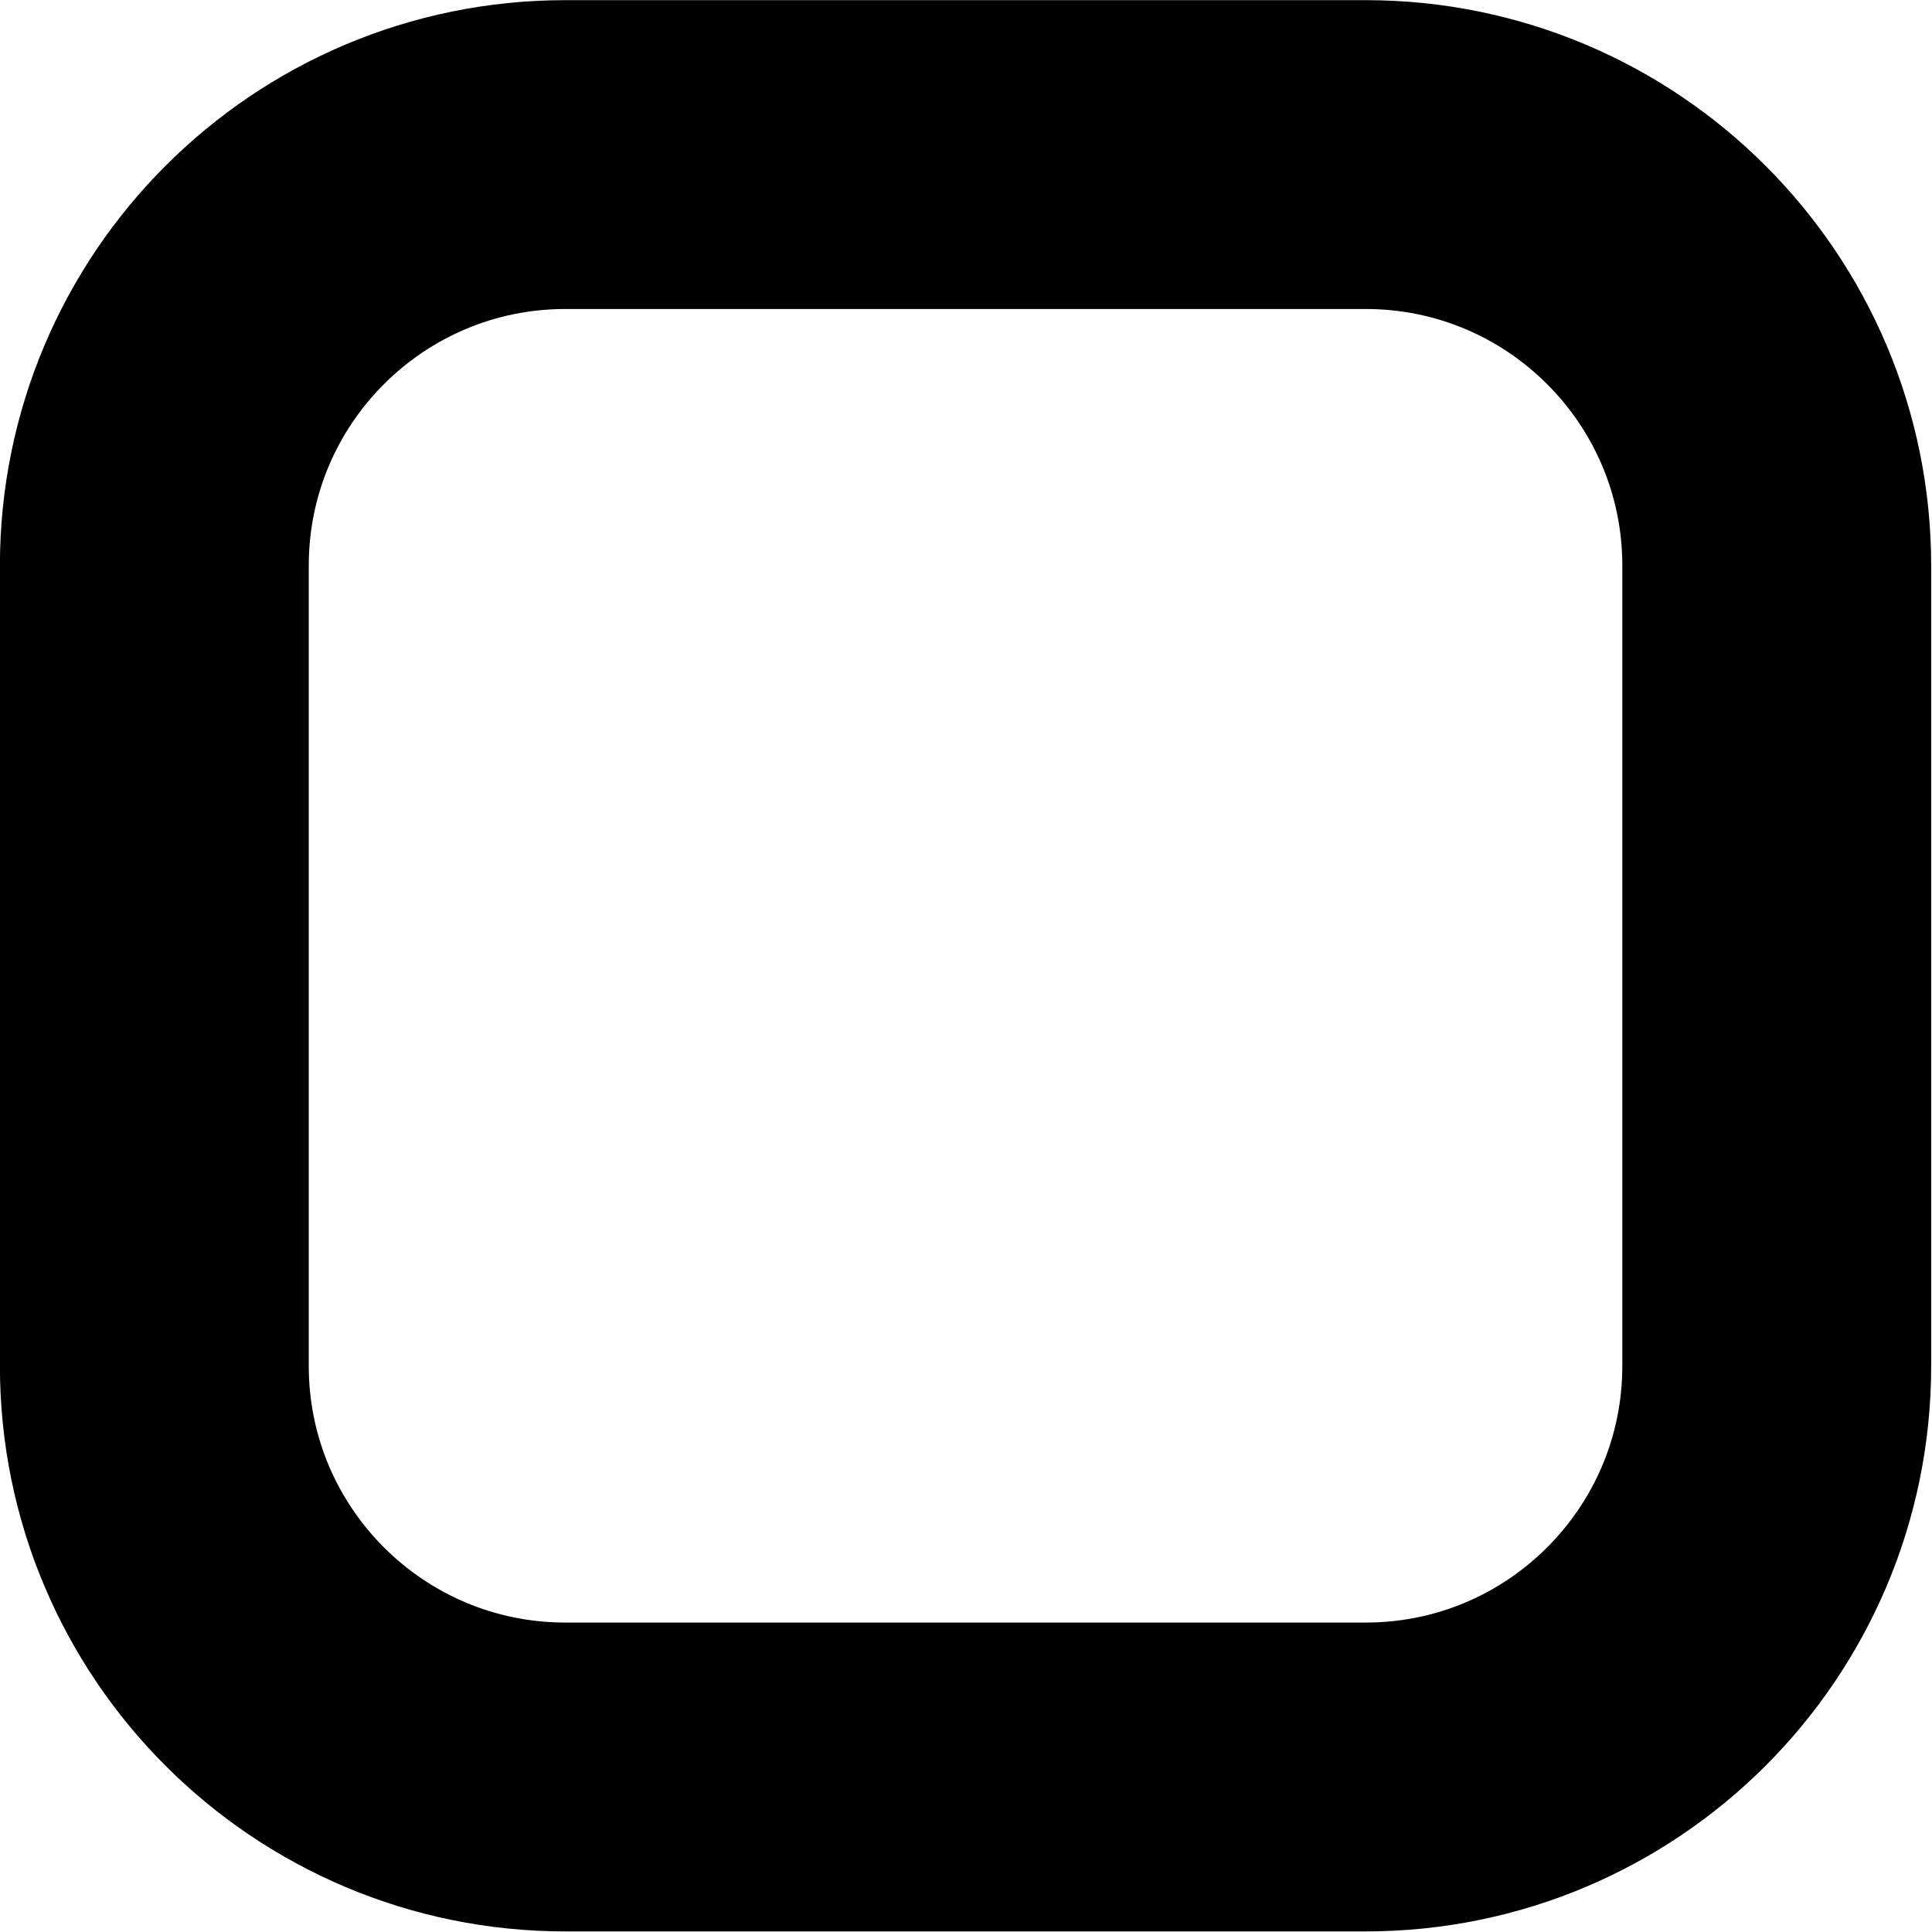
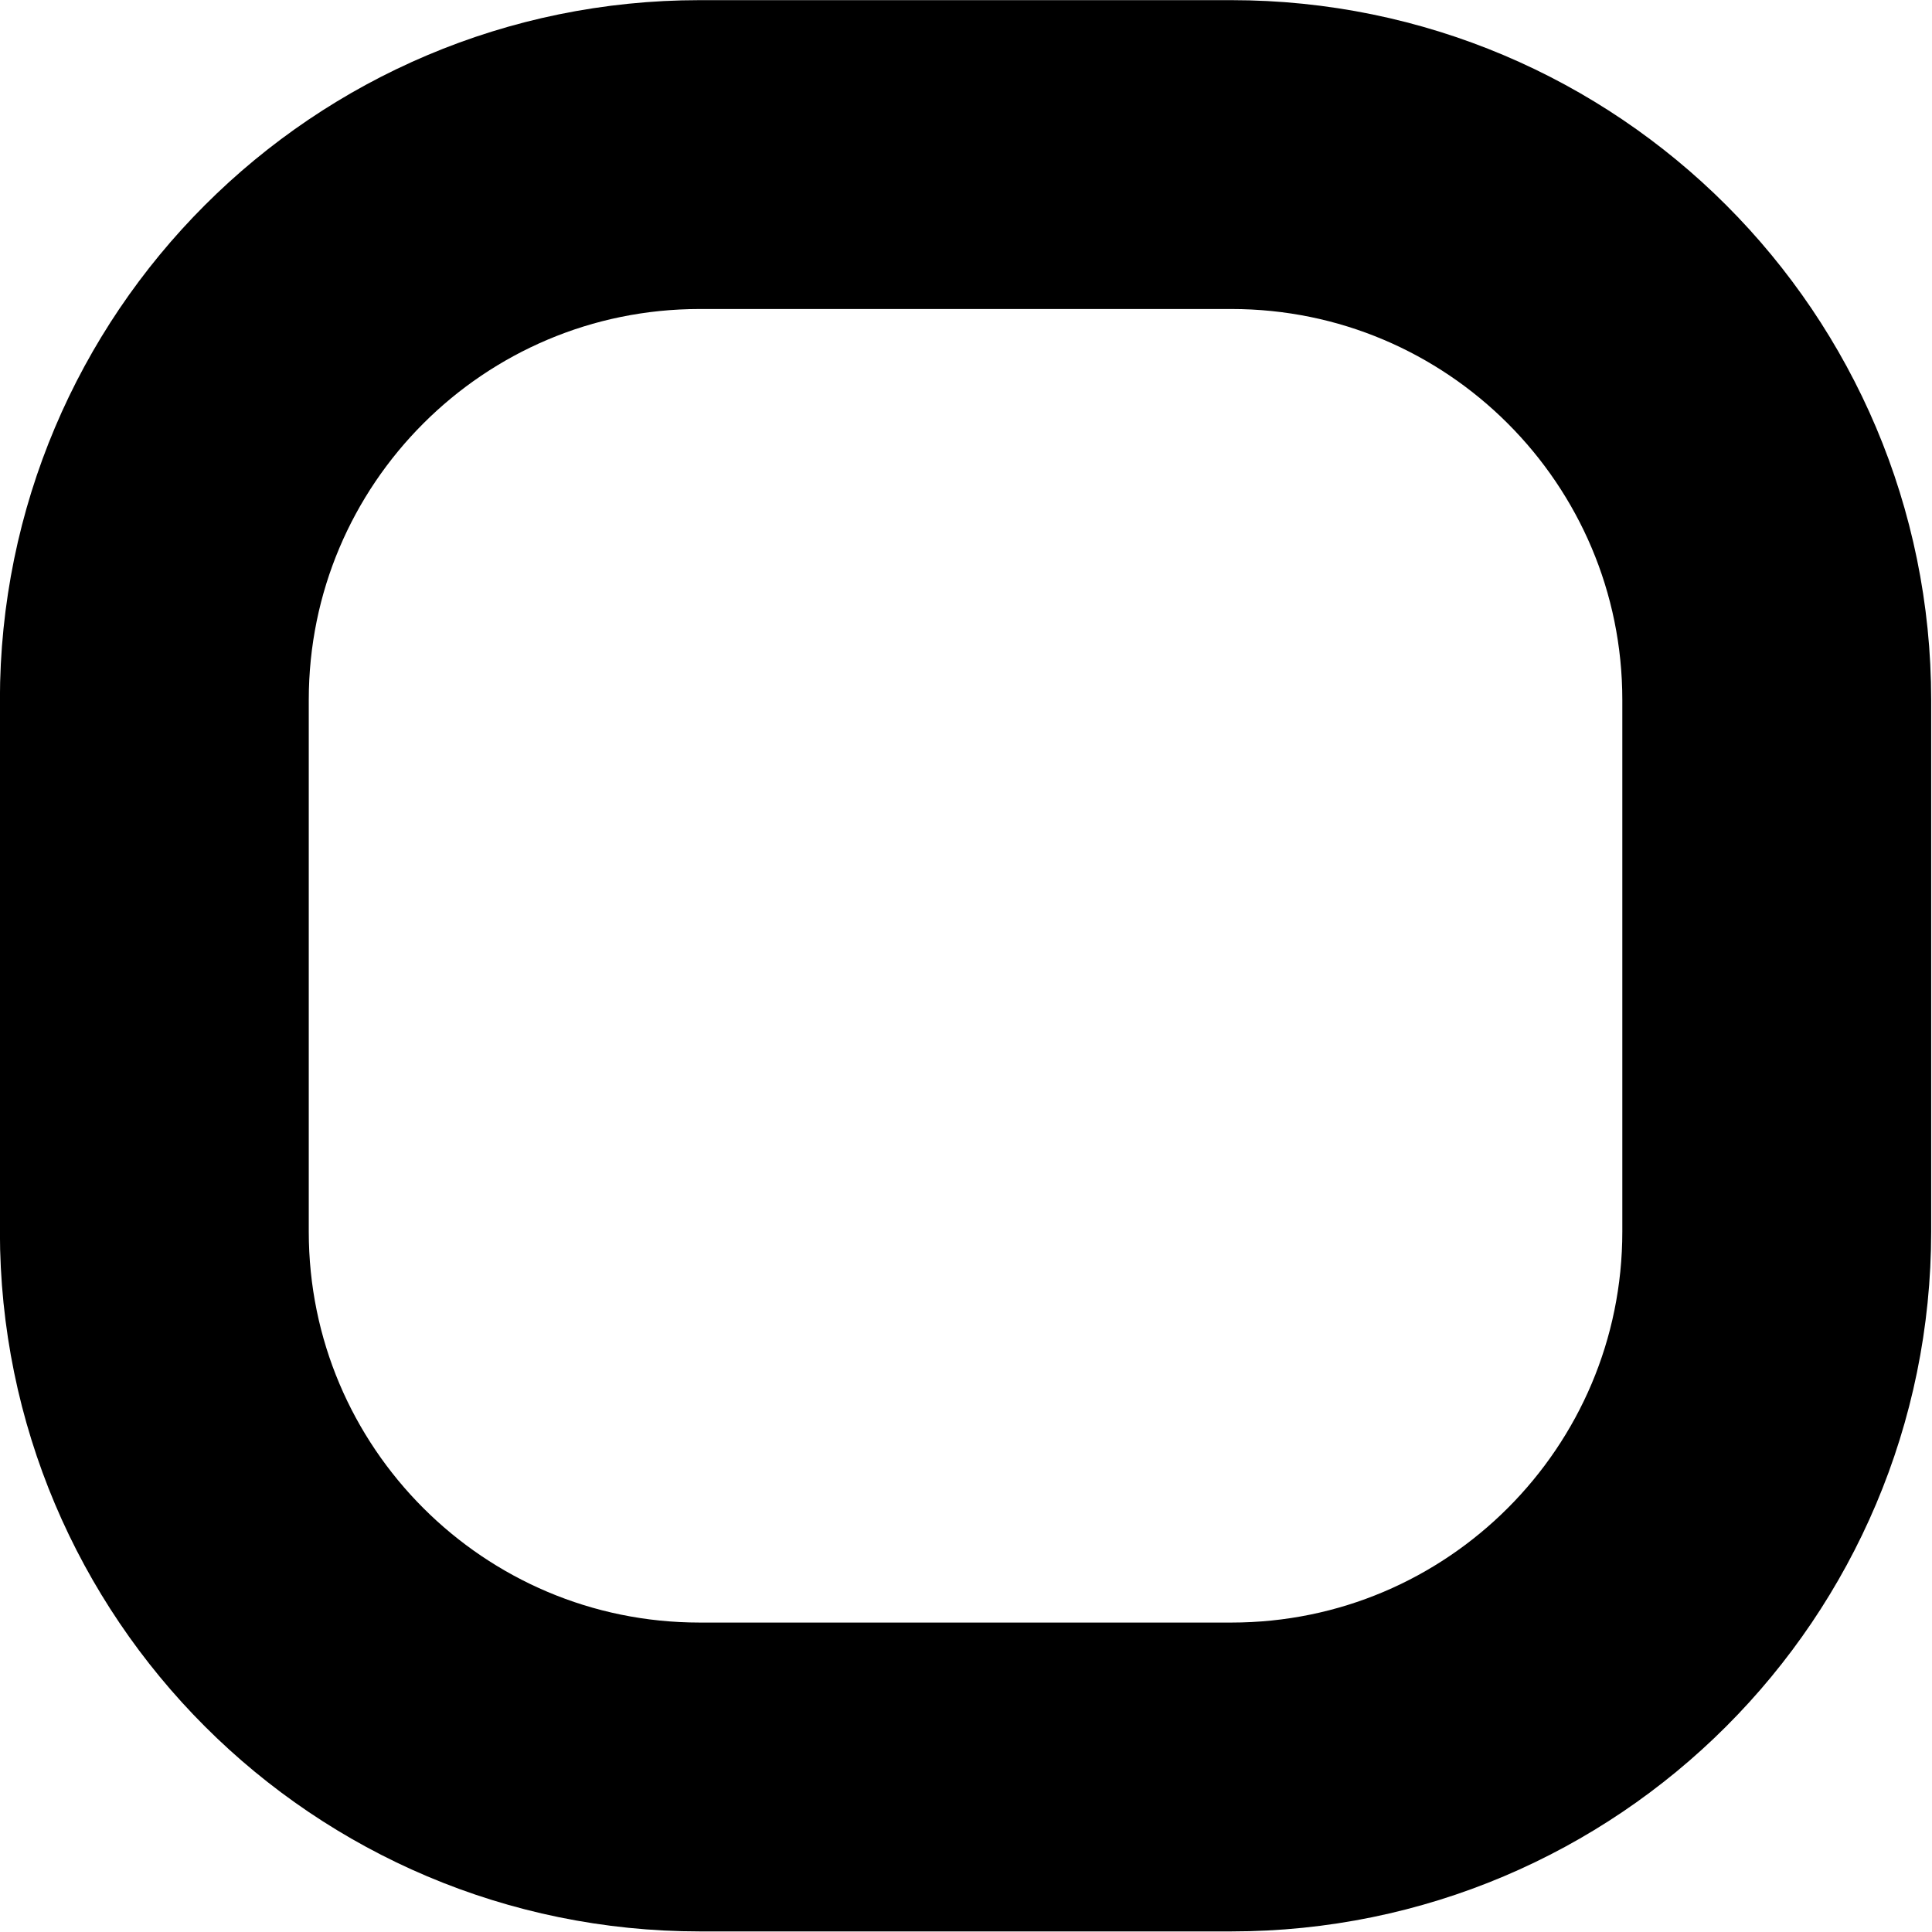
<svg xmlns="http://www.w3.org/2000/svg" width="10" height="10" viewBox="0 0 2.646 2.646" version="1.1" id="svg5">
  <defs id="defs2">
    <linearGradient id="linearGradient874">
      <stop style="stop-color:#f57900;stop-opacity:1;" offset="0" id="stop872" />
    </linearGradient>
  </defs>
  <g id="layer1" transform="translate(-97.08863,-124.6493)">
-     <rect style="fill:none;fill-opacity:1;stroke:#000000;stroke-width:0.423;stroke-linejoin:round;stroke-opacity:1;paint-order:stroke fill markers" id="rect870" width="2.222" height="2.222" x="97.3" y="124.861" ry="0.563" />
+     <rect style="fill:none;fill-opacity:1;stroke:#000000;stroke-width:0.423;stroke-linejoin:round;stroke-opacity:1;paint-order:stroke fill markers" id="rect870" width="2.222" height="2.222" x="97.3" y="124.861" ry="0.747" rx="0.747" />
  </g>
</svg>
